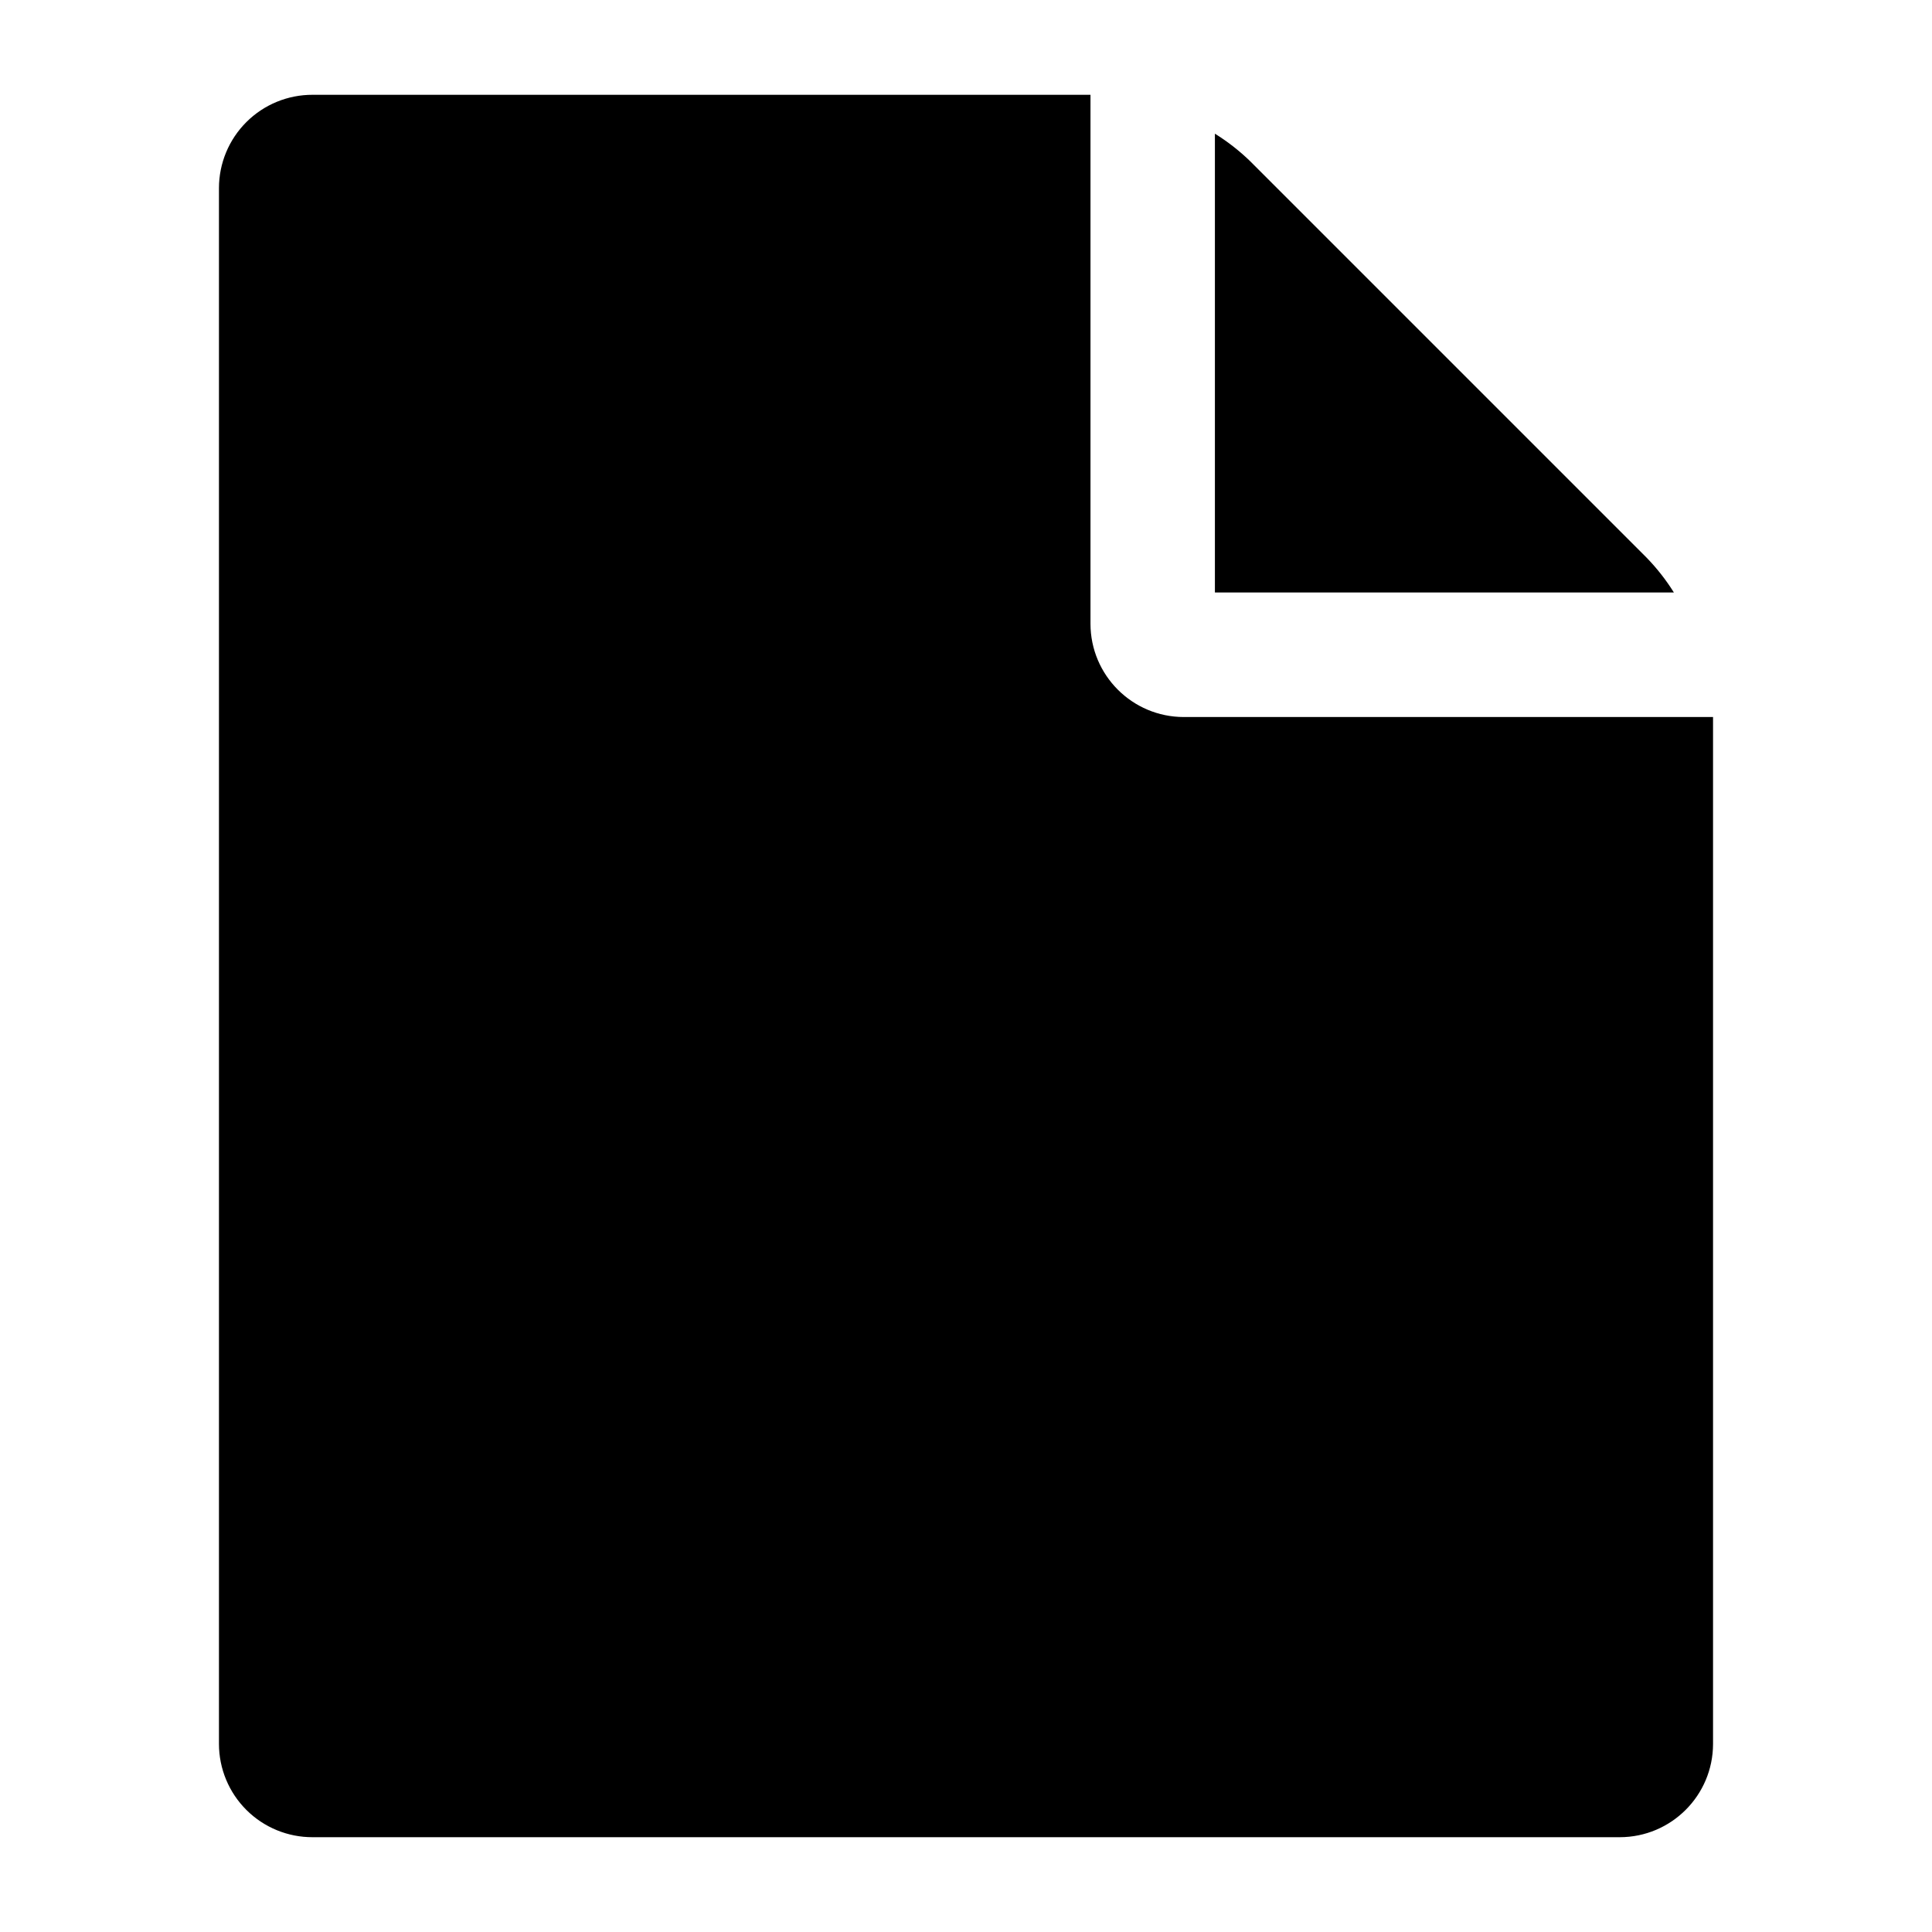
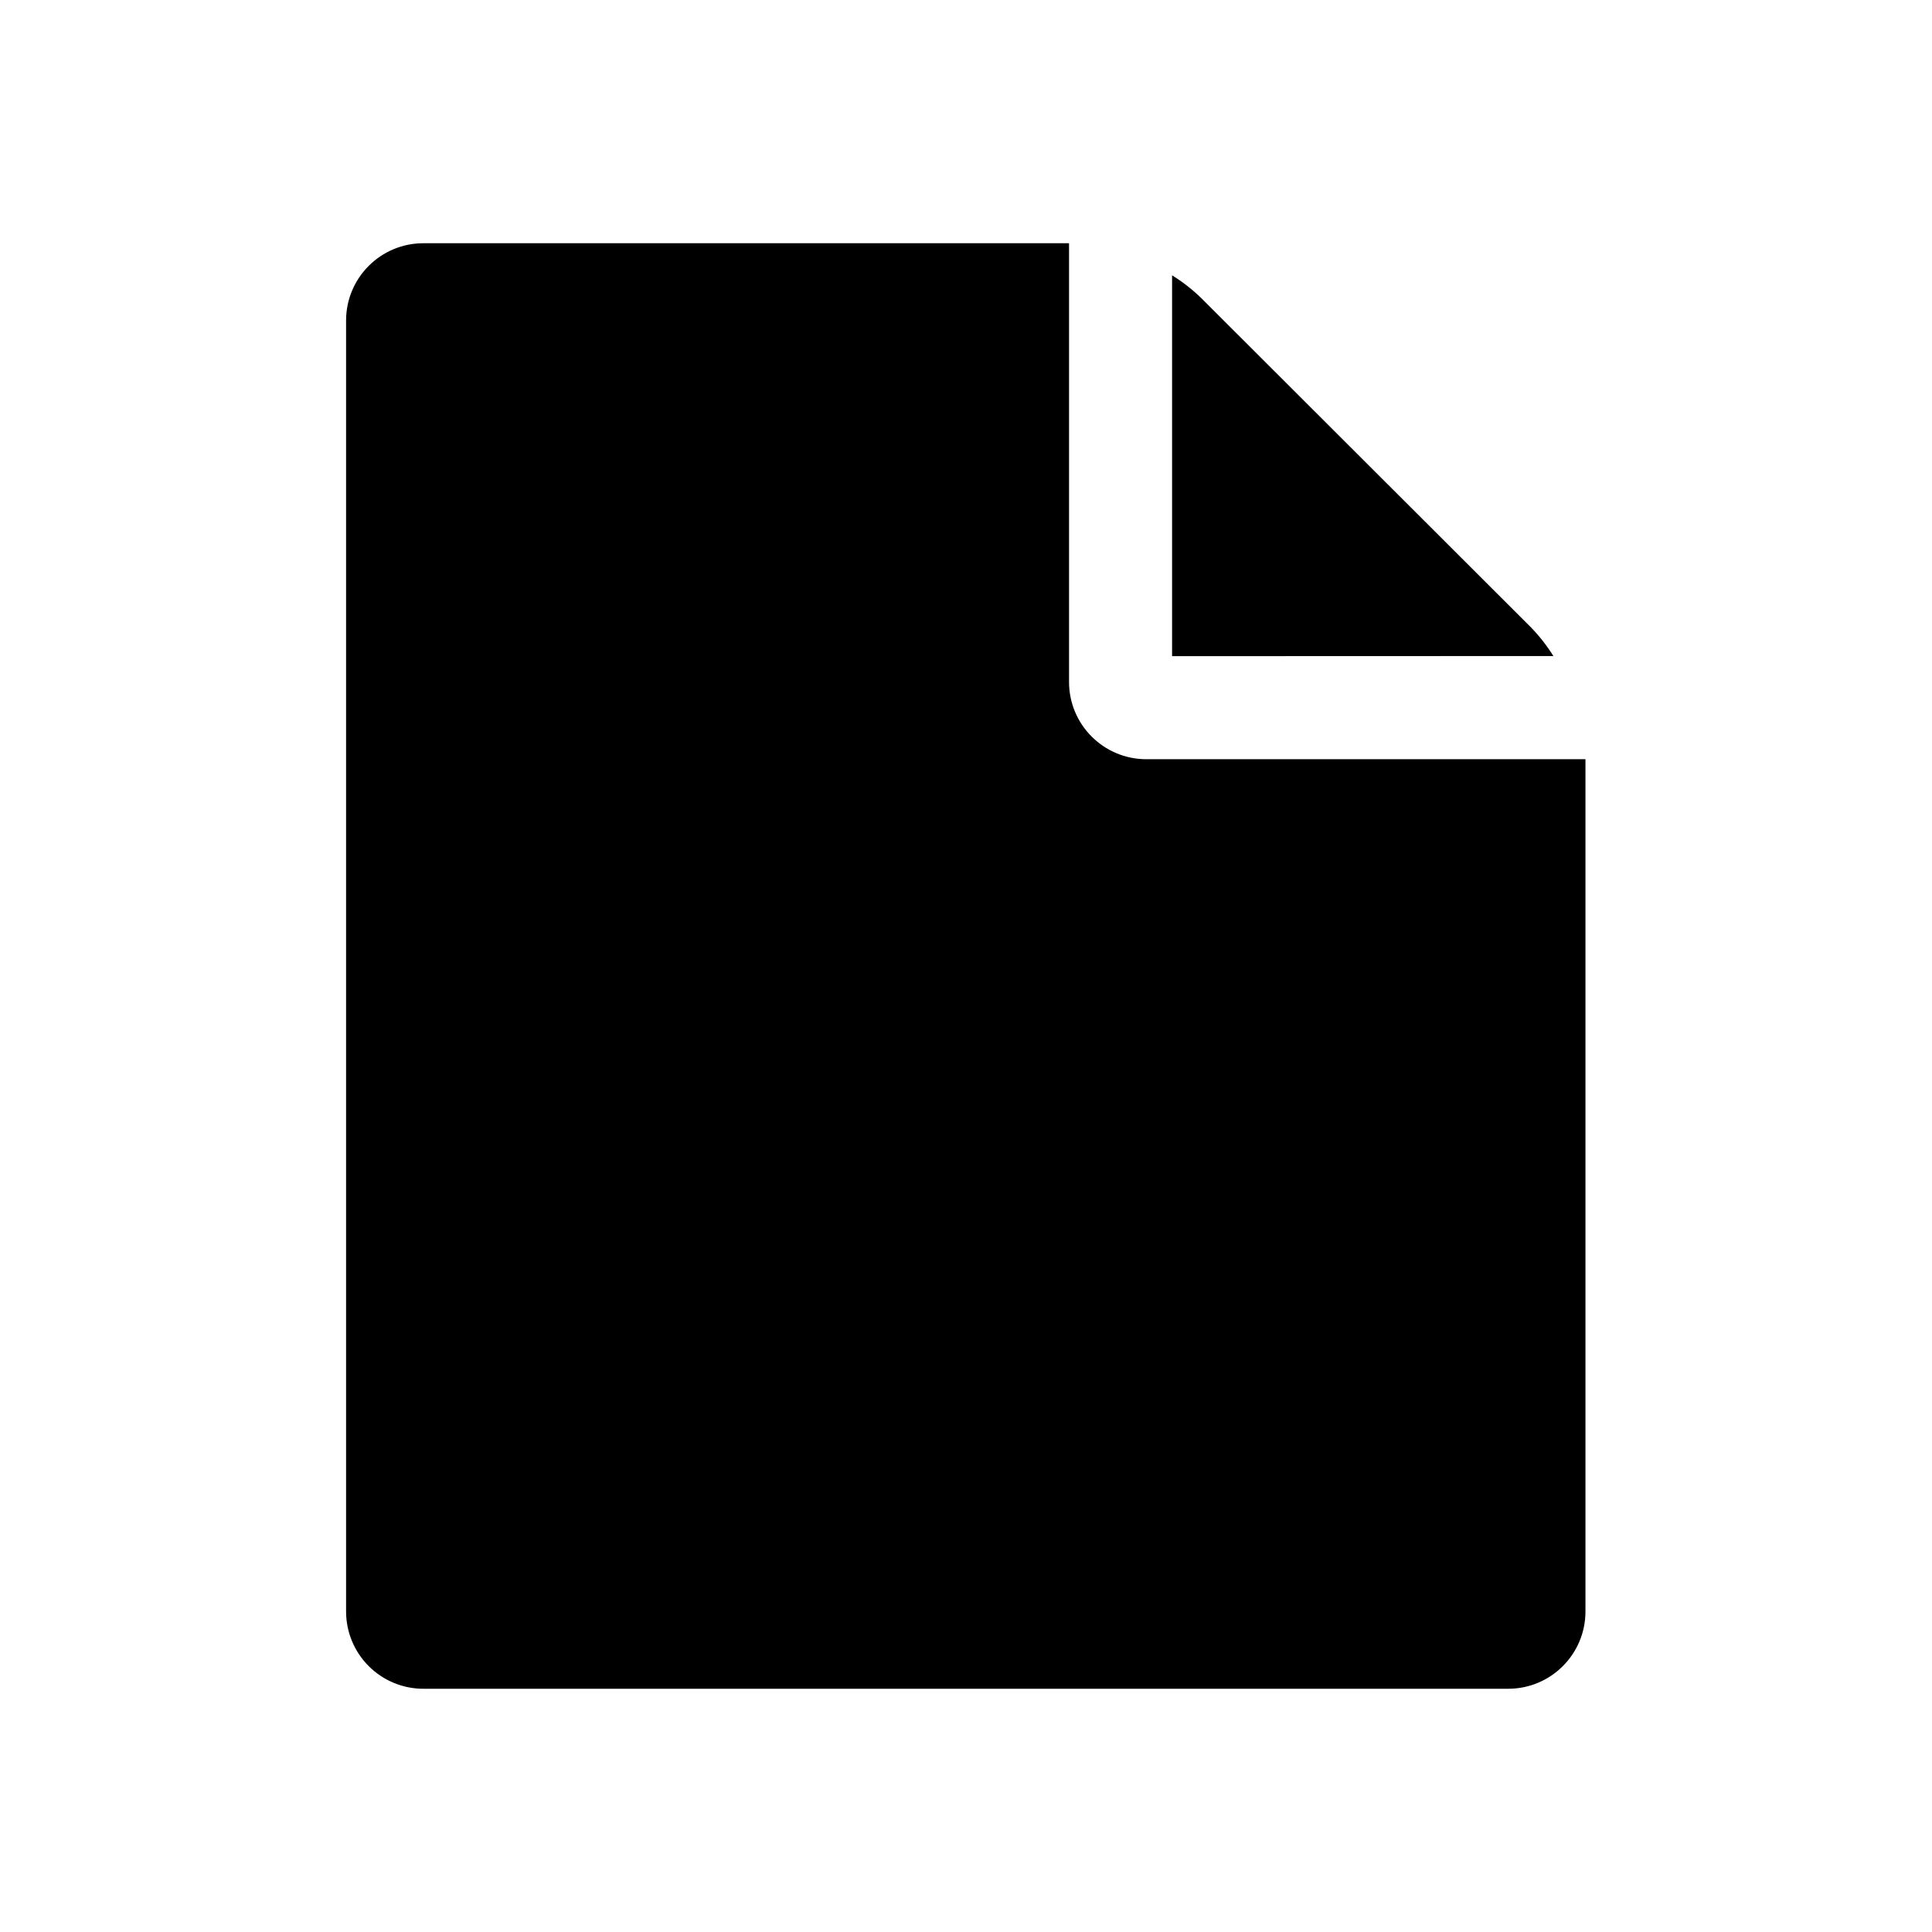
<svg xmlns="http://www.w3.org/2000/svg" id="Layer_1" data-name="Layer 1" viewBox="0 0 300 300">
-   <defs>
-     <style>.cls-1{fill-rule:evenodd;}</style>
-   </defs>
-   <path class="cls-1" d="M169.33,96.85a14.5,14.5,0,0,0,14.49,14.49H266V270.79a14.5,14.5,0,0,1-14.49,14.49H48.54A14.5,14.5,0,0,1,34,270.79V29.21A14.5,14.5,0,0,1,48.54,14.72H169.33ZM188.65,92V20.76A32.28,32.28,0,0,1,194.09,25l61.6,61.6A32.29,32.29,0,0,1,259.92,92Z" />
+   <path d="M166,105.89a12,12,0,0,0,12,12h68.19V250.23a12,12,0,0,1-12,12H65.81a12,12,0,0,1-12.07-12V49.77a12,12,0,0,1,12-12H166Zm16-4V42.75a26.79,26.79,0,0,1,4.51,3.52L237.7,97.39a26.79,26.79,0,0,1,3.51,4.48Z" />
</svg>
